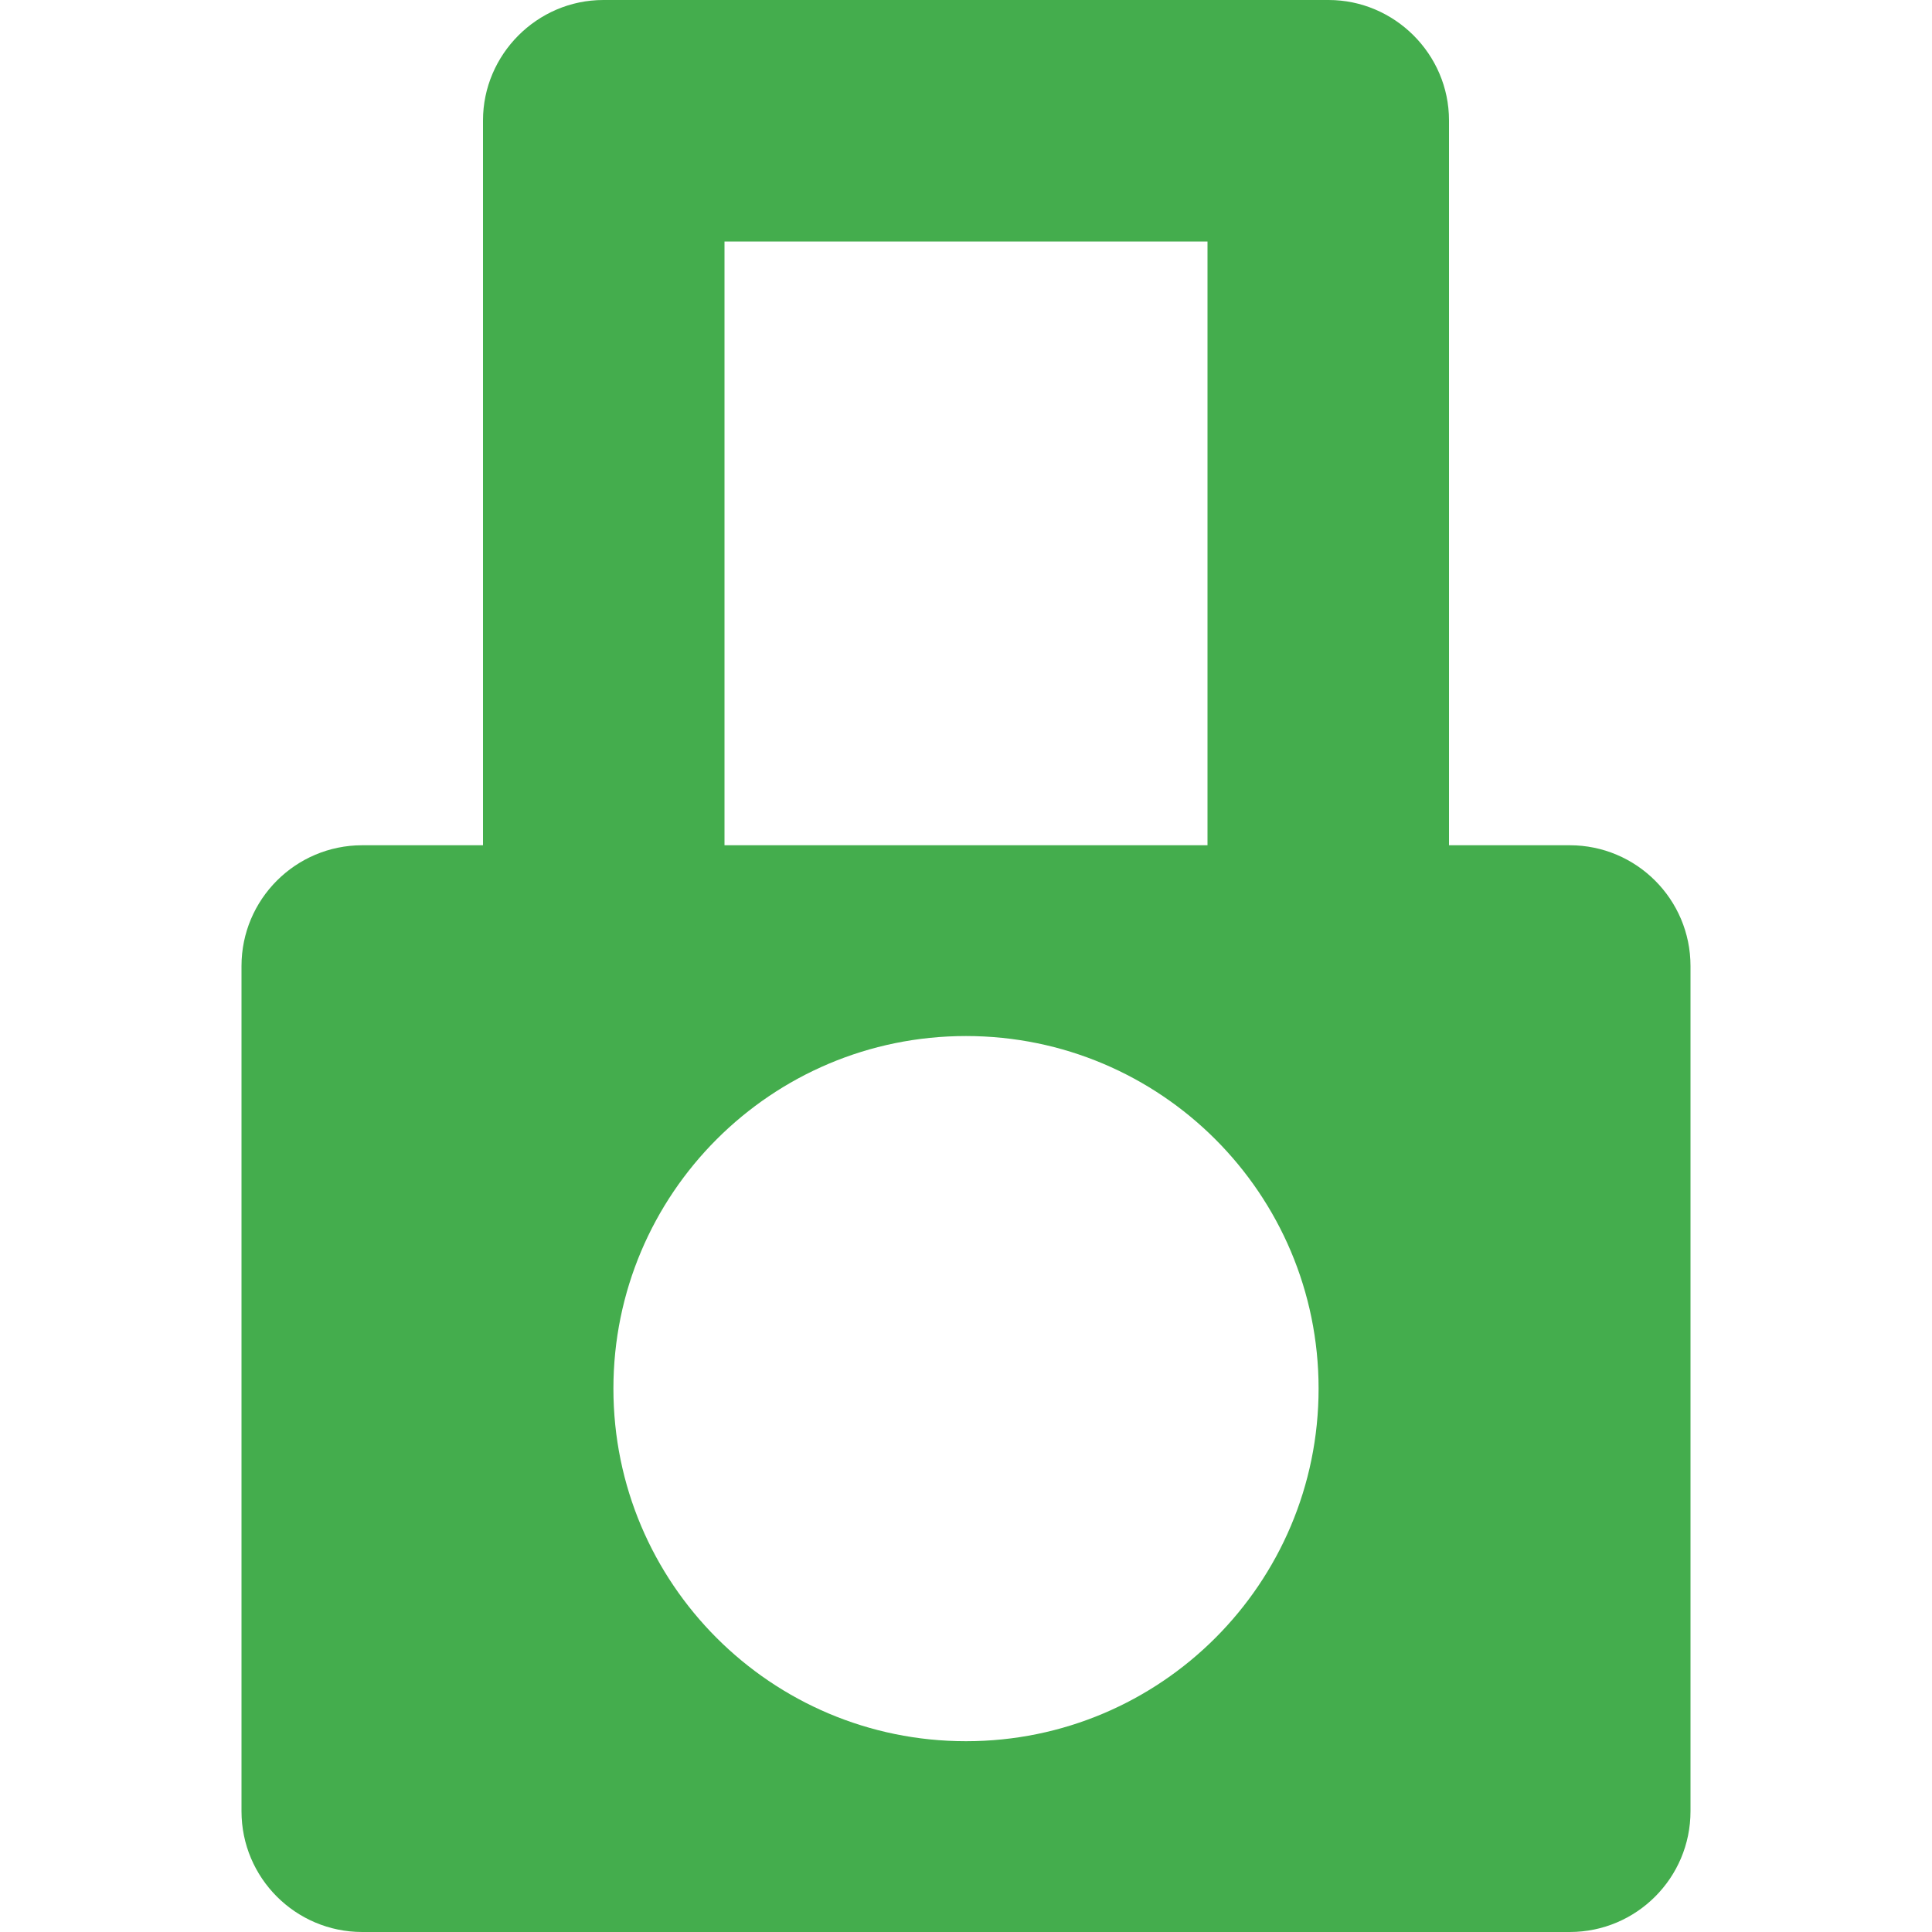
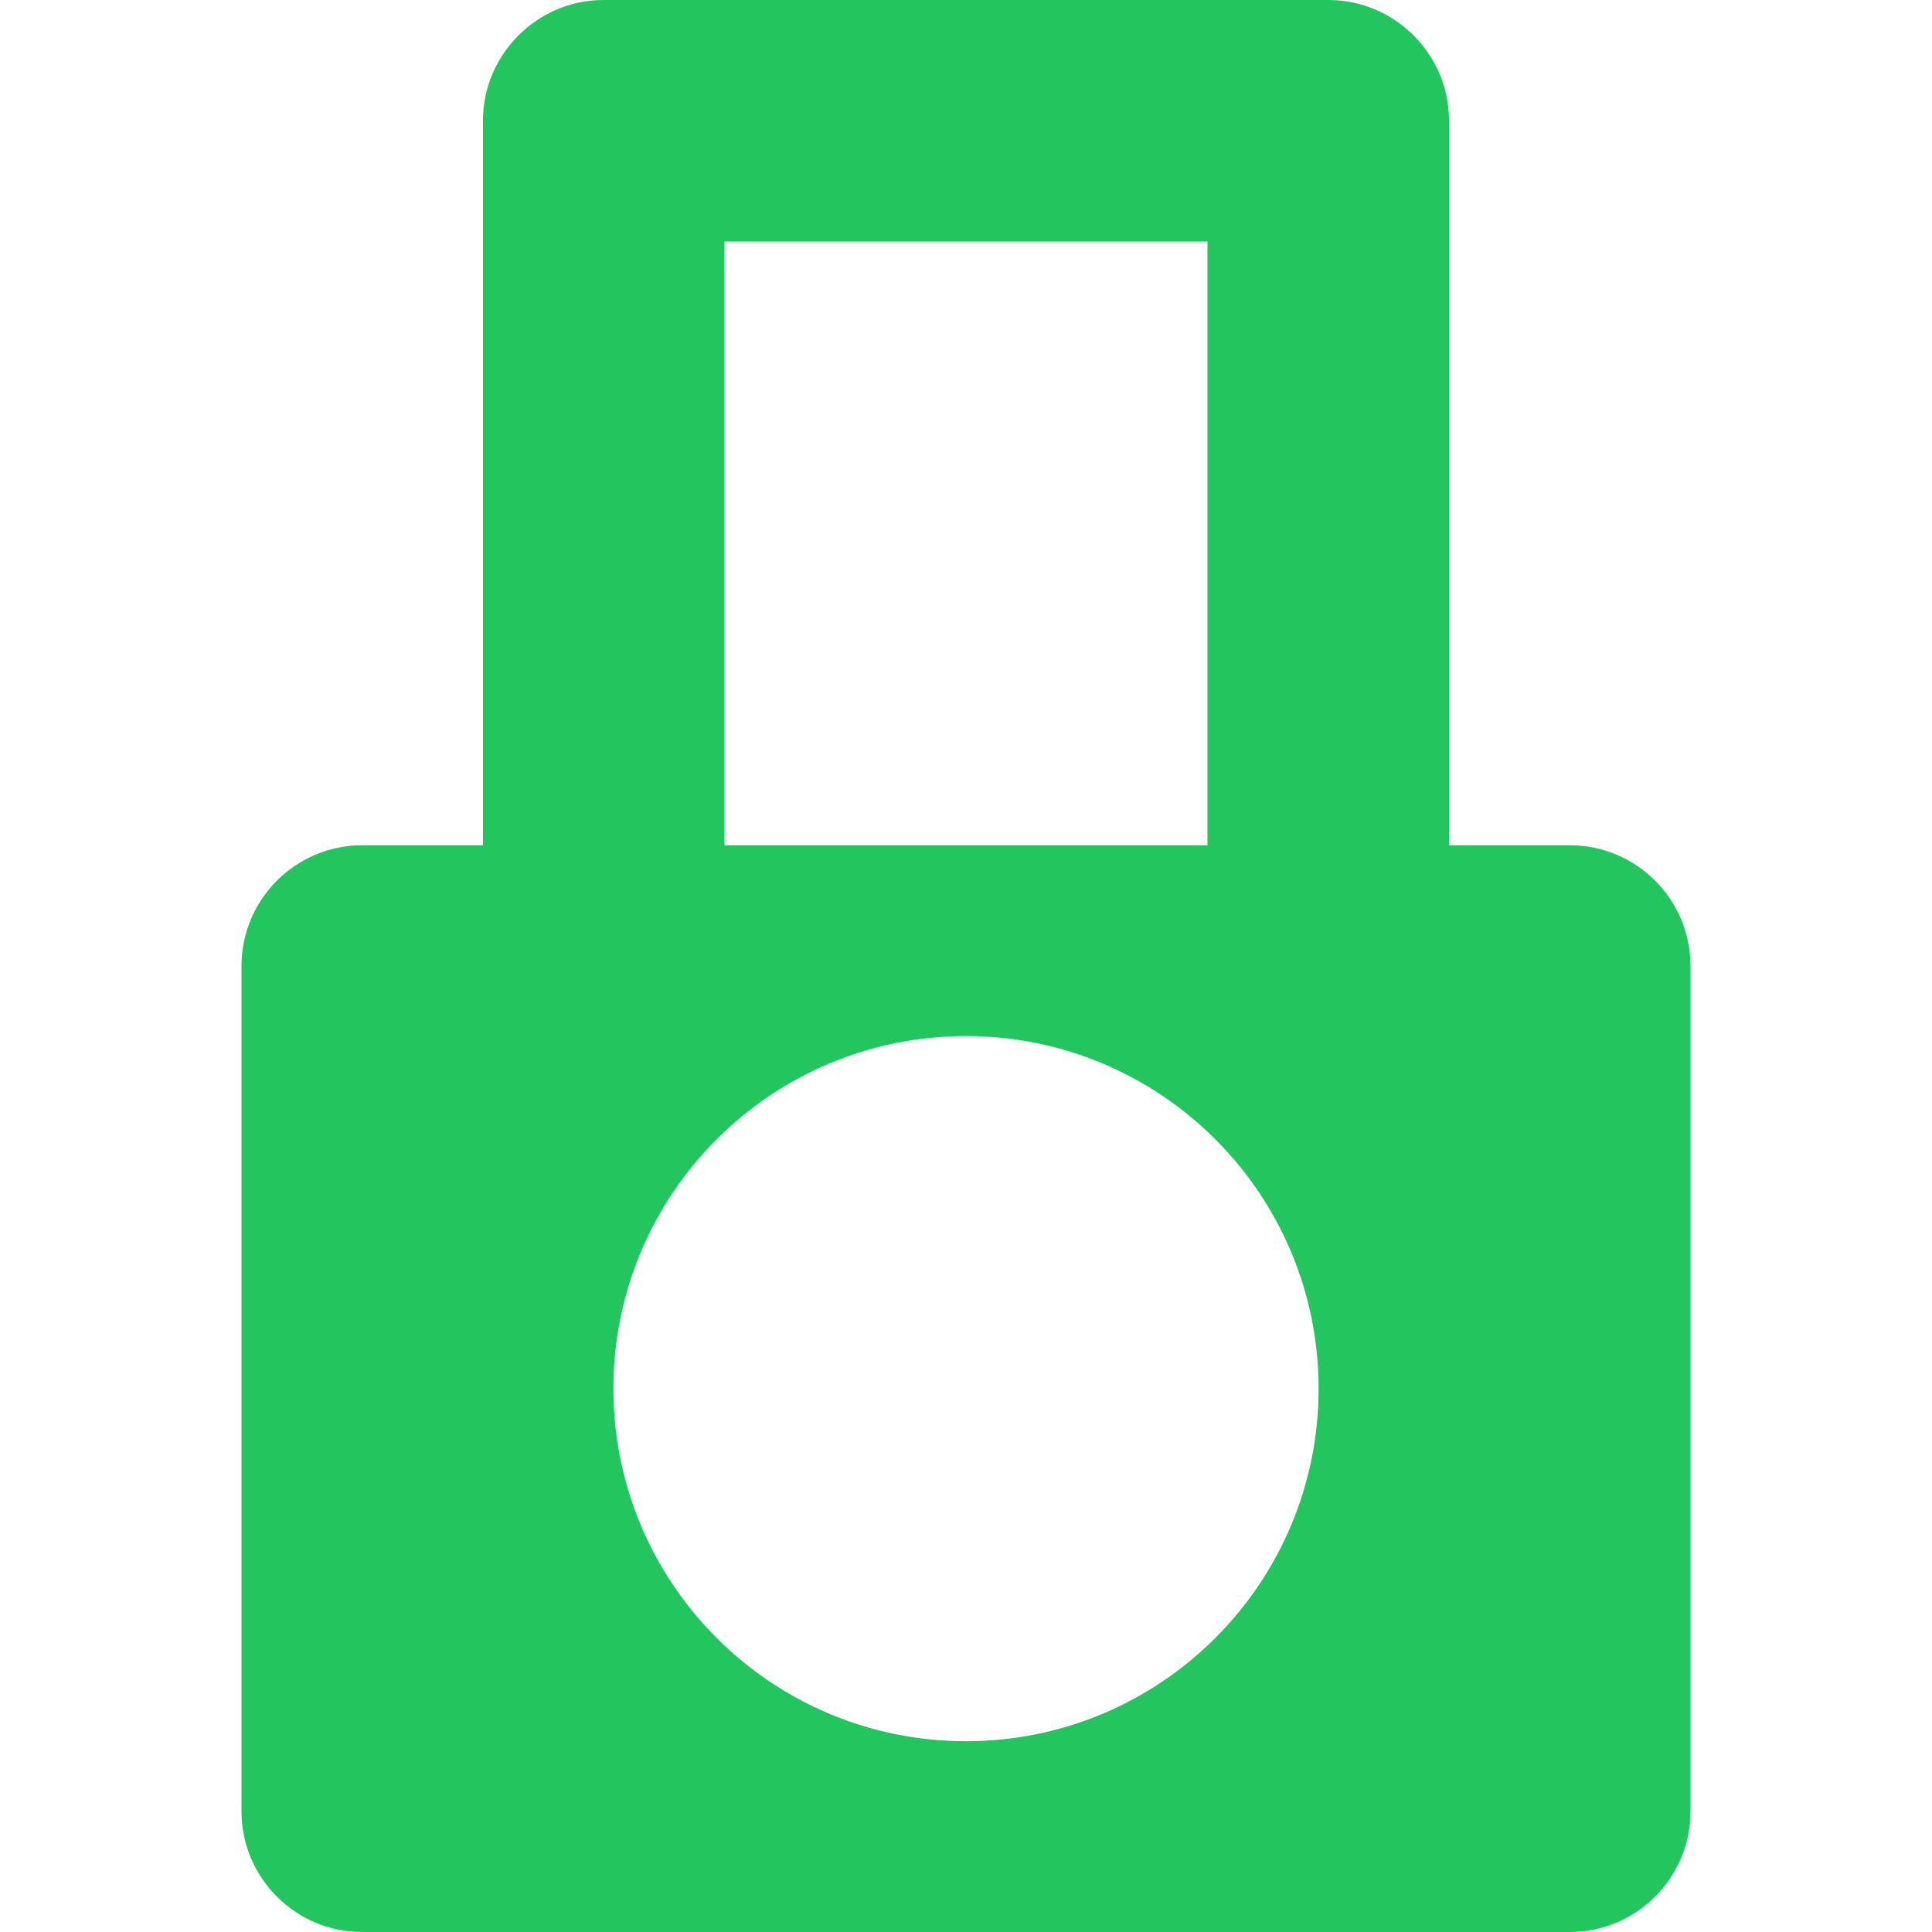
<svg xmlns="http://www.w3.org/2000/svg" width="16" height="16" viewBox="0 0 16 16">
-   <g fill="#44AD4D" fill-rule="evenodd" transform="translate(2 0)">
+   <g fill="#22C55E" fill-rule="evenodd" transform="translate(2 0)">
    <path d="M11,7 C11.552,7 12,7.448 12,8 L12,15 C12,15.552 11.552,16 11,16 L1,16 C0.448,16 6.76353751e-17,15.552 0,15 L0,8 C-6.76353751e-17,7.448 0.448,7 1,7 L11,7 Z M6,8.58 C4.387,8.58 3.08,9.887 3.08,11.5 C3.08,13.113 4.387,14.42 6,14.42 C7.613,14.42 8.92,13.113 8.92,11.5 C8.92,9.887 7.613,8.58 6,8.58 Z" />
    <path d="M8,7.01 C8,7.556 8.444,8 9,8 C9.552,8 10,7.547 10,7.003 L10,0.997 C10,0.447 9.547,0 9.003,0 L2.997,0 C2.447,0 2,0.453 2,0.997 L2,7.003 C1.999,7.36 2.189,7.691 2.497,7.871 C2.806,8.05 3.187,8.051 3.497,7.874 C3.807,7.696 3.999,7.366 4,7.009 L4,2 L8,2 L8,7.01 Z" />
  </g>
</svg>
